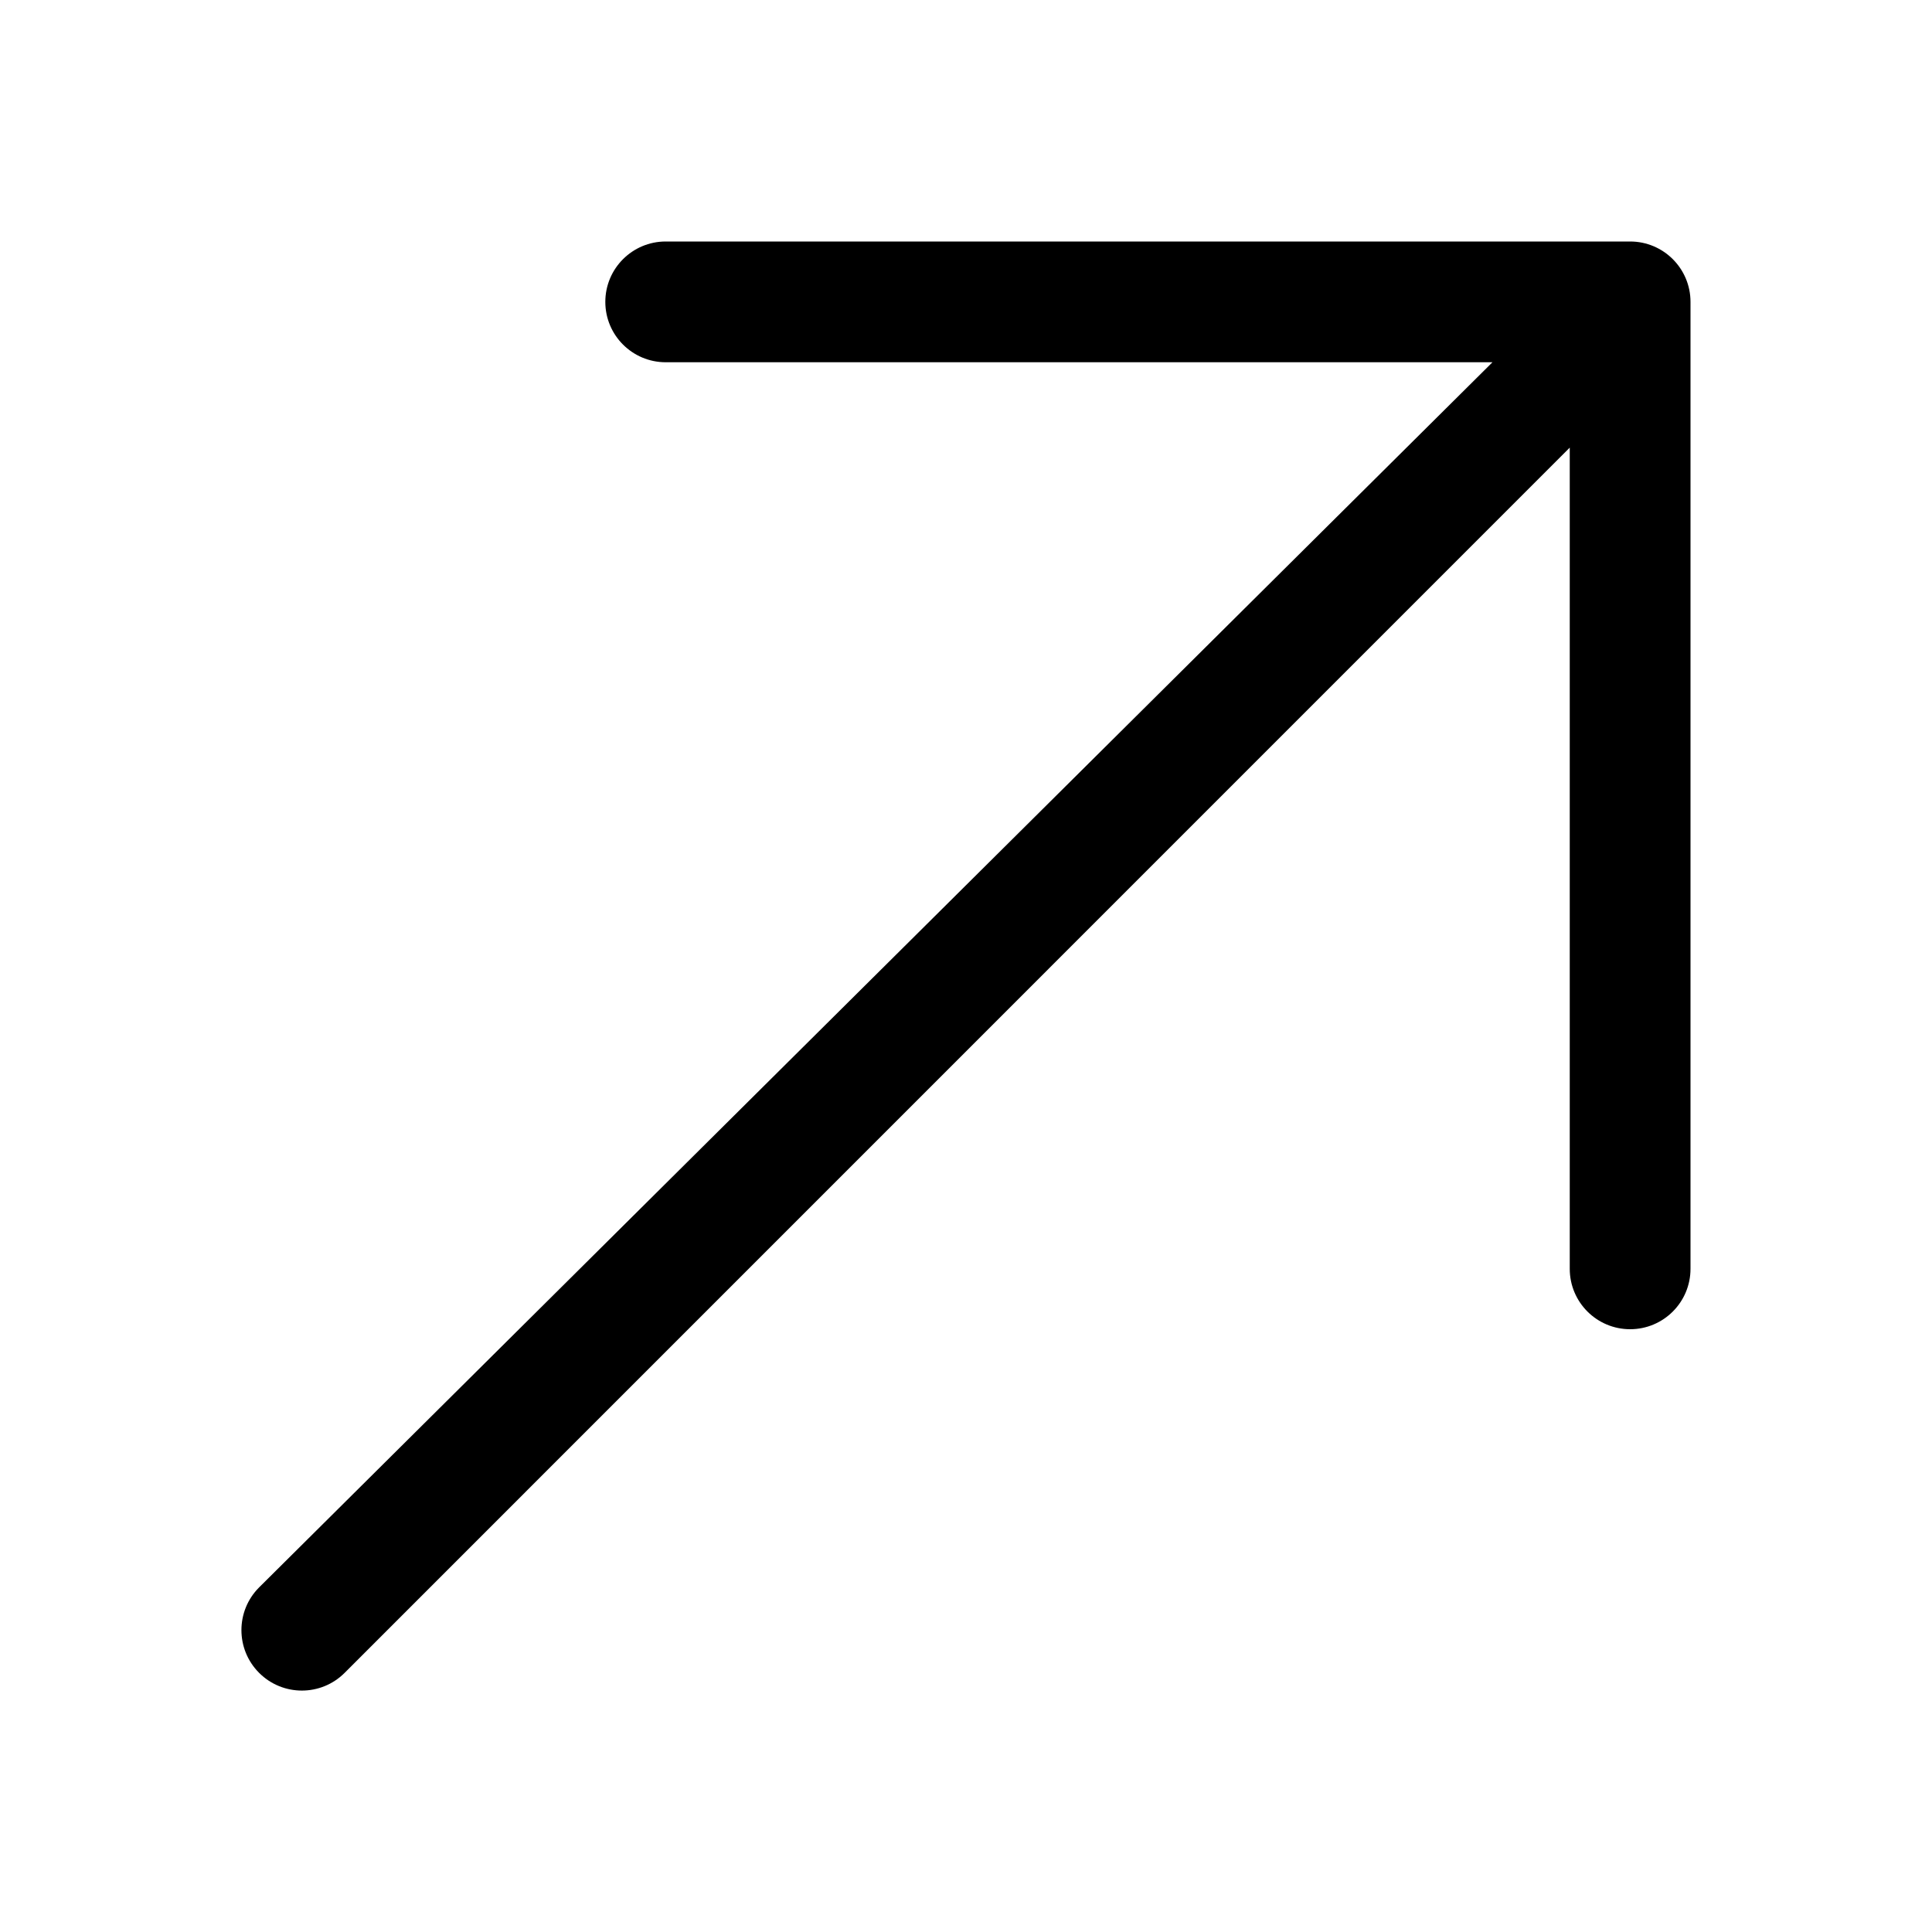
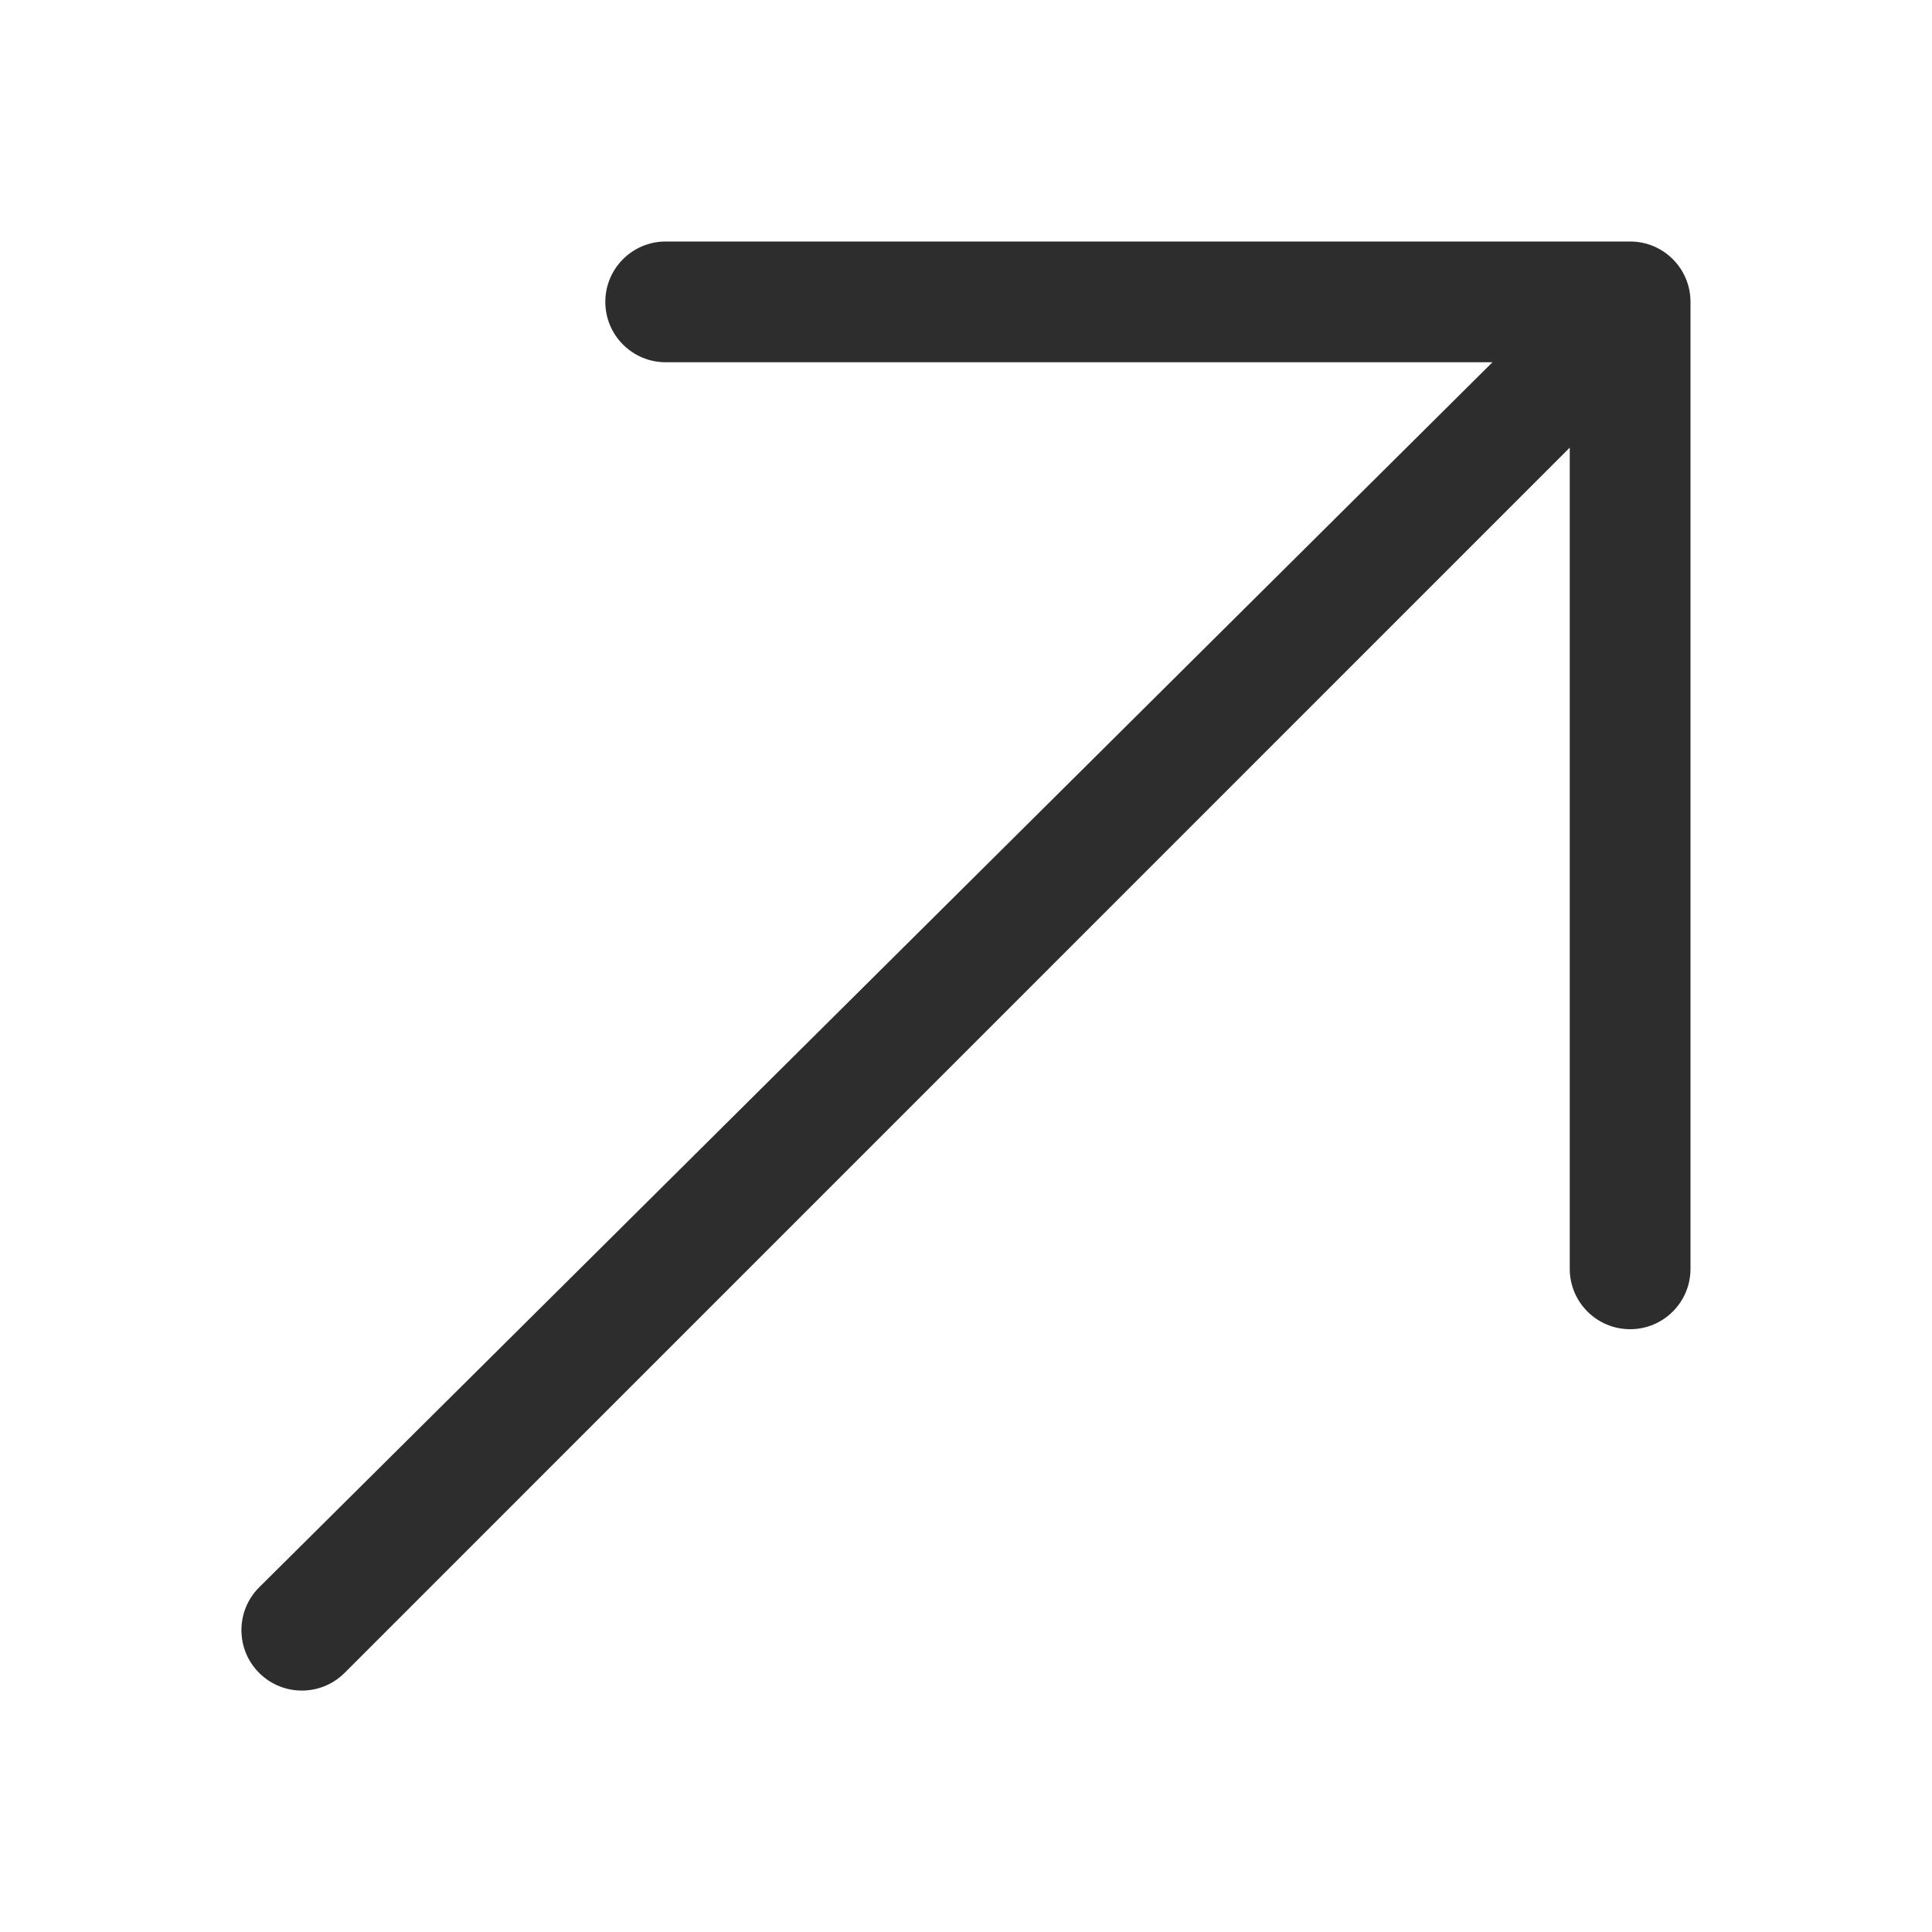
- <svg xmlns="http://www.w3.org/2000/svg" width="1.7rem" height="1.7rem" fill="#13221" class="bi bi-arrow-up-right" viewBox="0 0 16 16">
+ <svg xmlns="http://www.w3.org/2000/svg" width="1.7rem" height="1.7rem" fill="#2D2D2D" class="bi bi-arrow-up-right" viewBox="0 0 16 16">
  <path fill-rule="evenodd" d="M 14 2.5 a 0.5 0.5 0 0 0 -0.5 -0.5 h -7.987 a 0.5 0.5 0 0 0 0 1 h 6.847 L 2.146 13.146 a 0.5 0.5 0 0 0 0.708 0.708 L 13 3.707 V 10.508 a 0.5 0.5 0 0 0 1 0 v -6 z" />
</svg>
